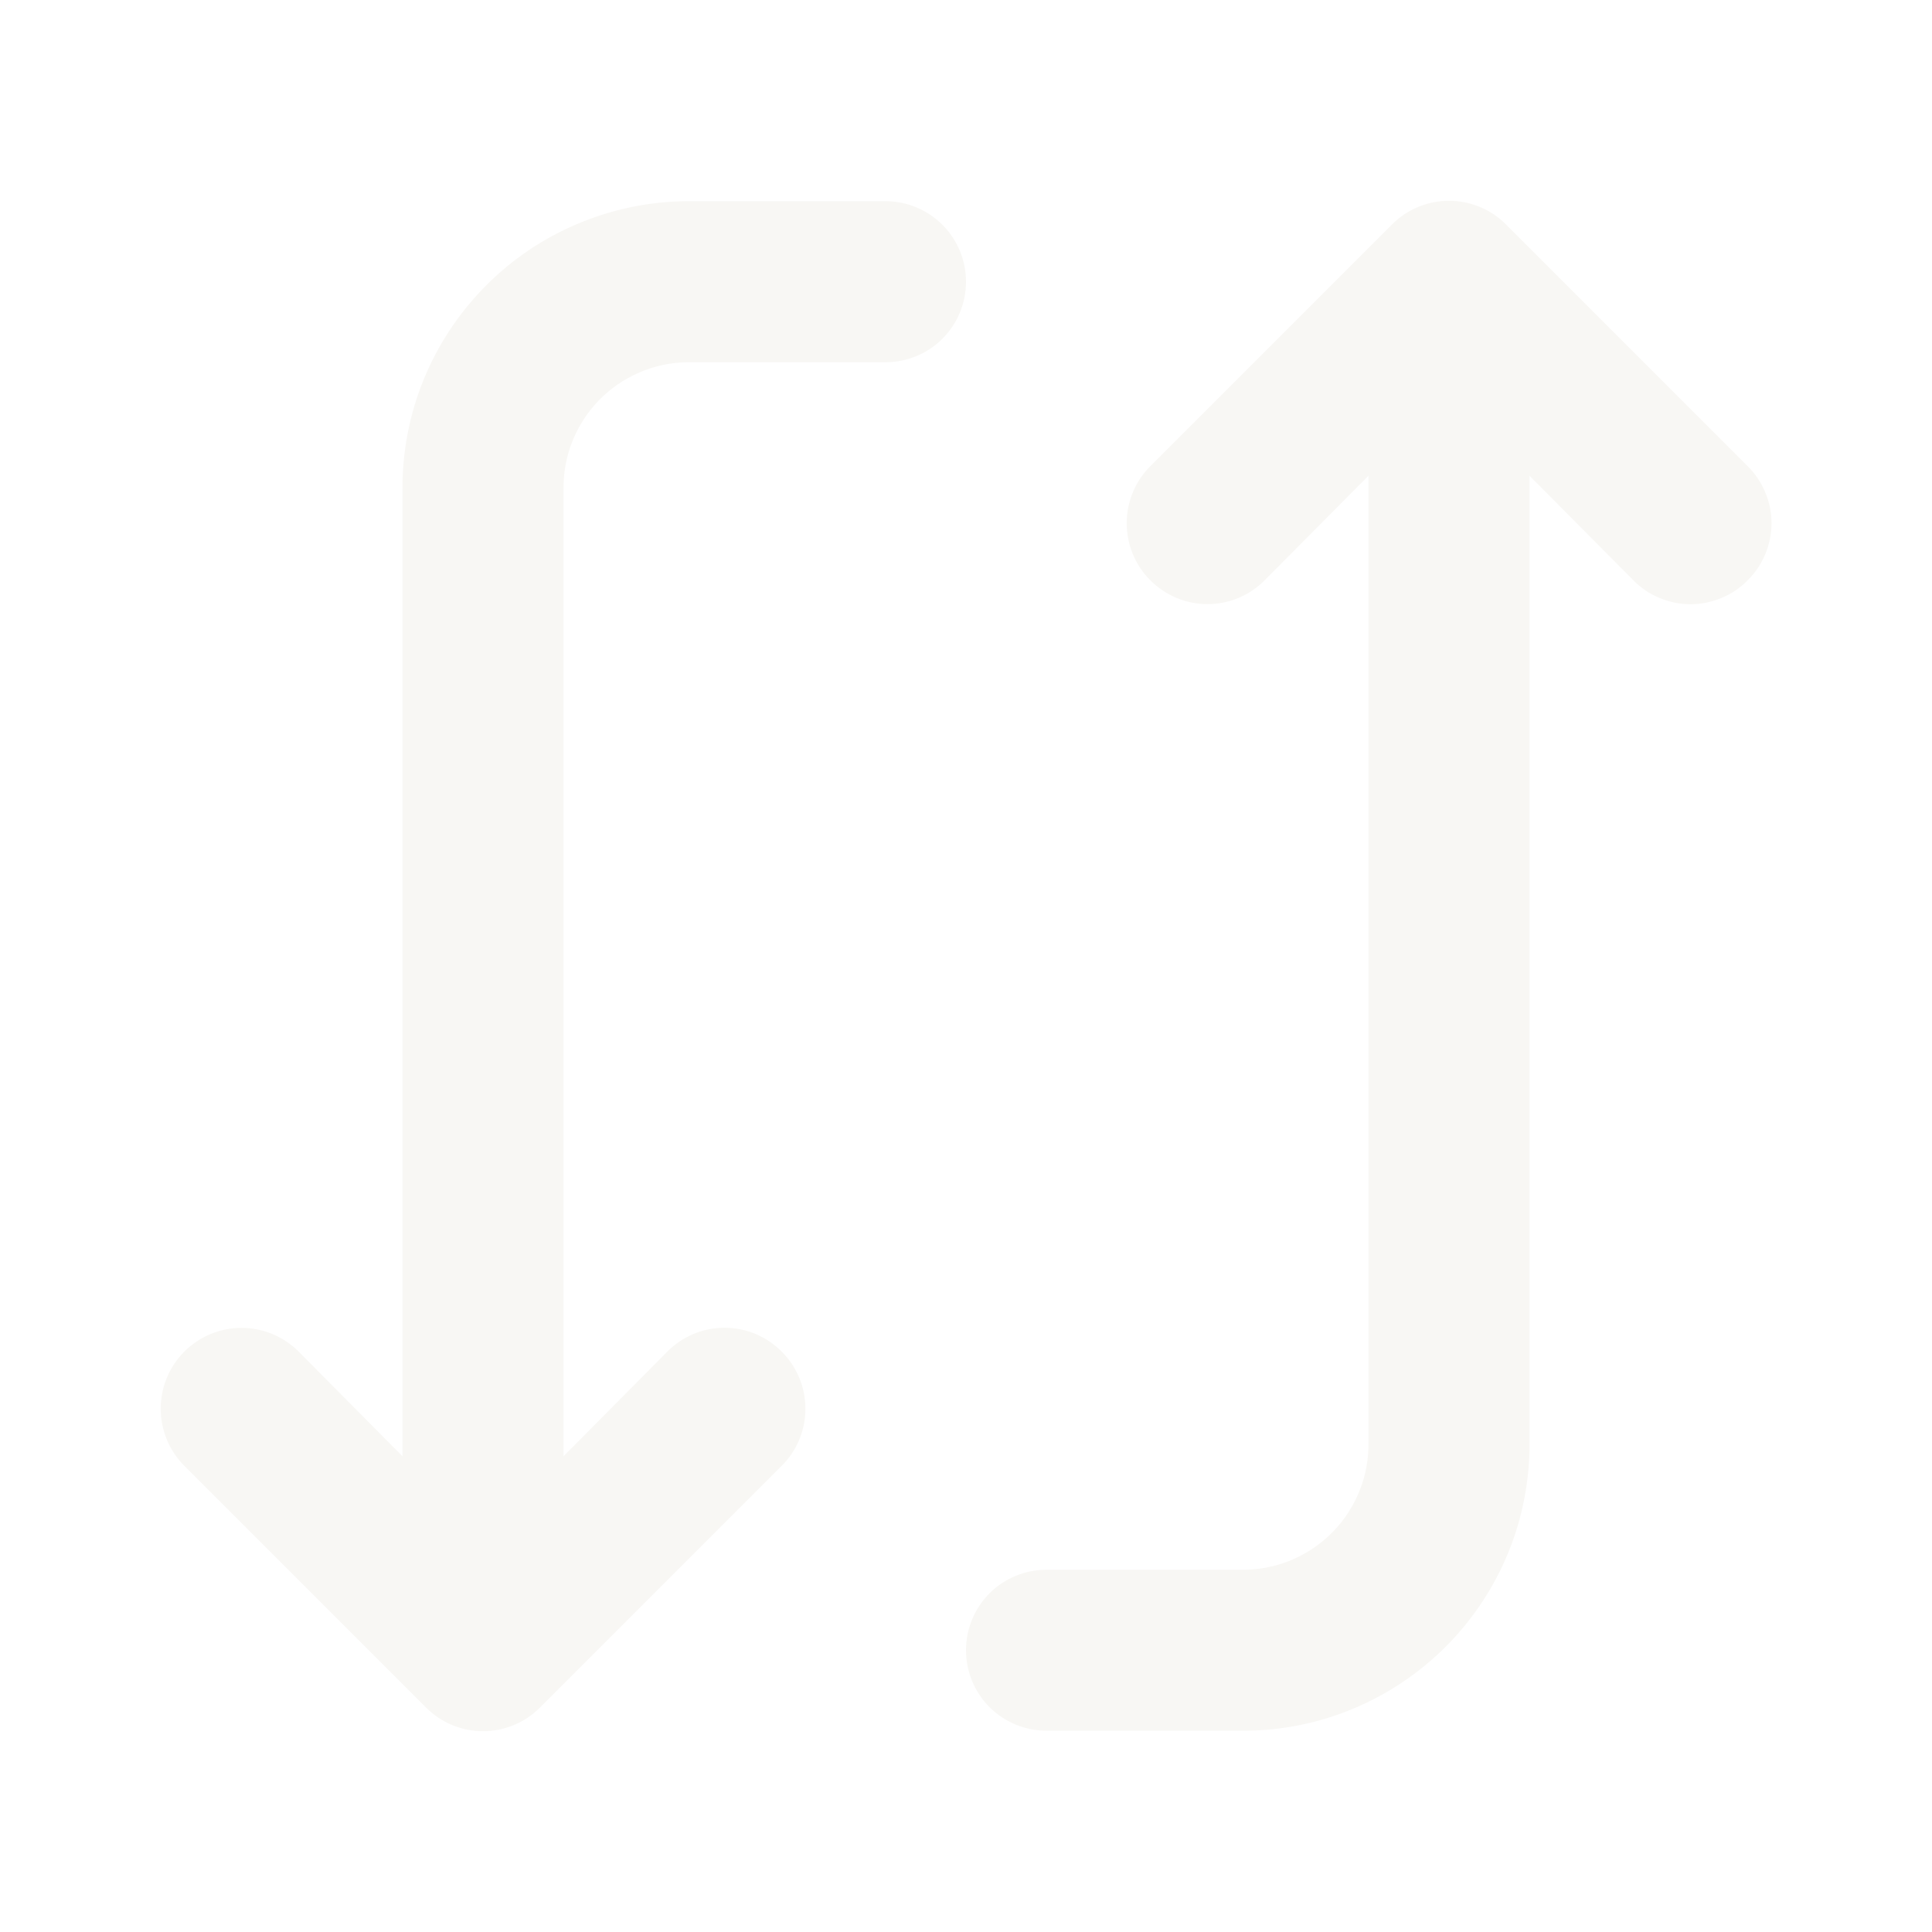
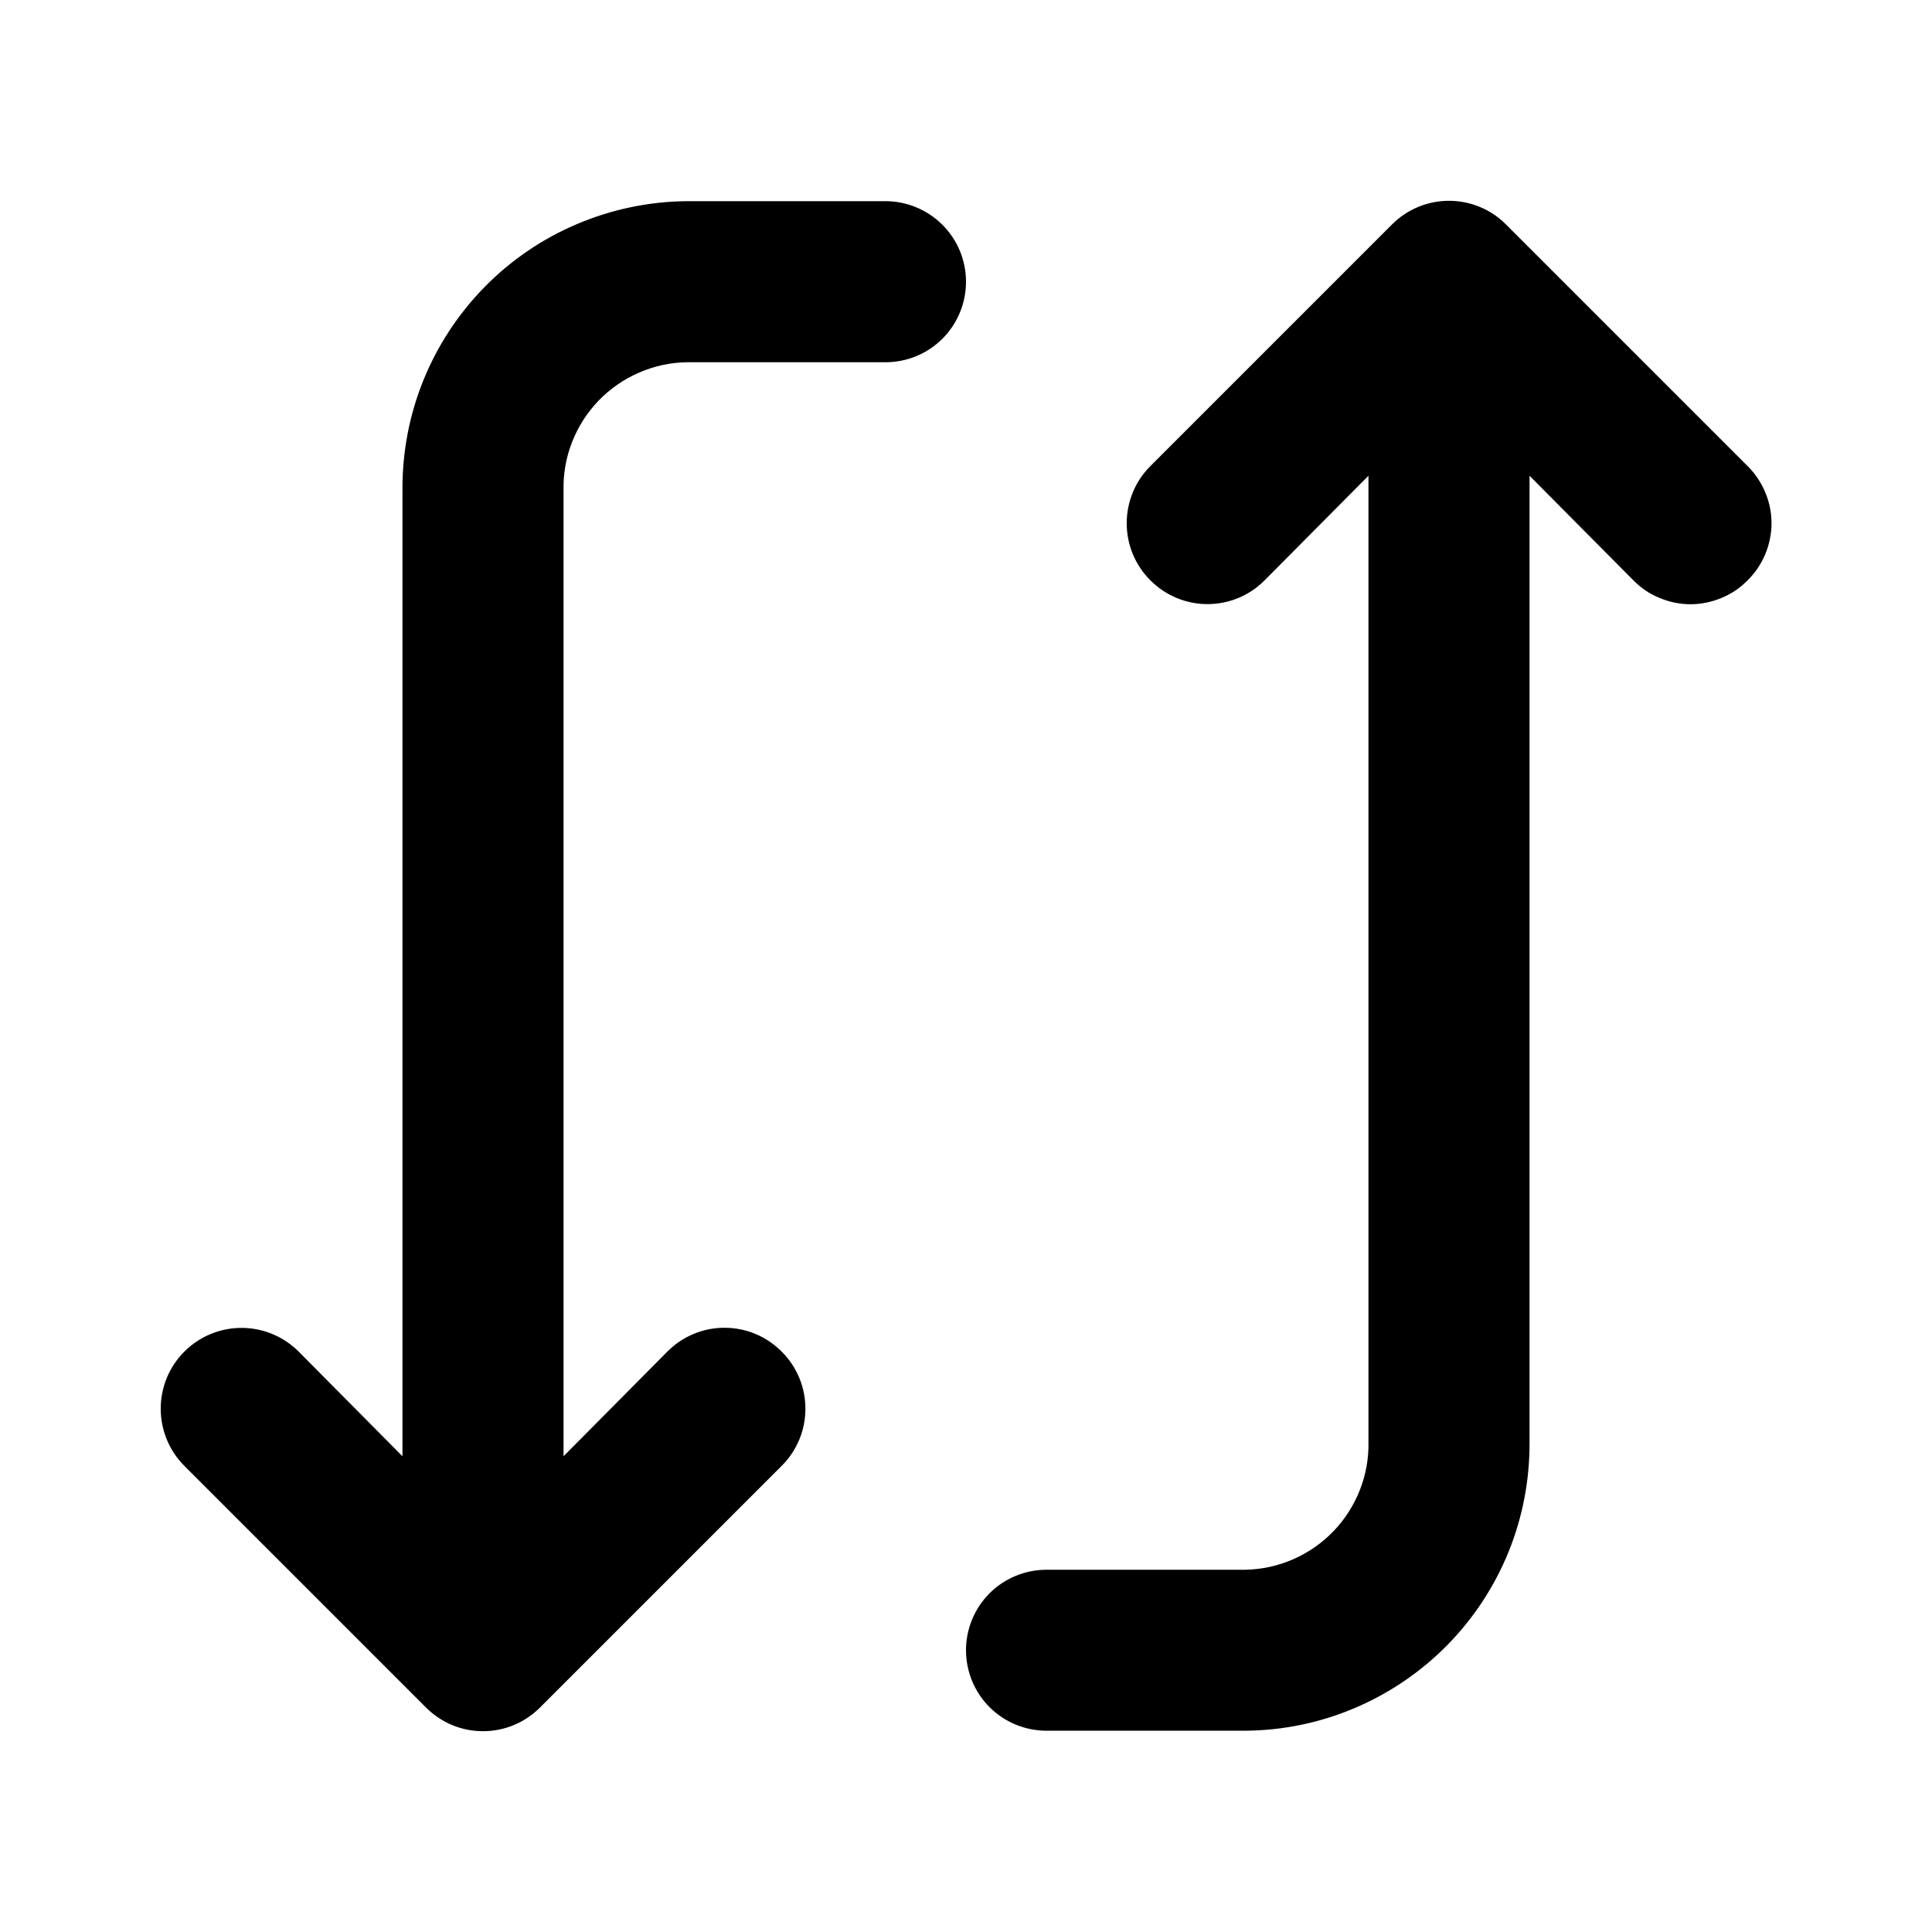
<svg xmlns="http://www.w3.org/2000/svg" width="16" height="16" viewBox="0 0 16 16" fill="none">
-   <path d="M3.333 4.06V12.06L2.473 11.193C2.348 11.068 2.178 10.997 2 10.997C1.822 10.997 1.652 11.068 1.527 11.193C1.401 11.319 1.331 11.489 1.331 11.666C1.331 11.844 1.401 12.014 1.527 12.14L3.527 14.14C3.589 14.202 3.662 14.252 3.744 14.286C3.825 14.32 3.912 14.337 4 14.337C4.088 14.337 4.175 14.32 4.256 14.286C4.338 14.252 4.411 14.202 4.473 14.14L6.473 12.14C6.536 12.078 6.585 12.004 6.619 11.923C6.653 11.842 6.67 11.755 6.67 11.666C6.67 11.579 6.653 11.491 6.619 11.41C6.585 11.329 6.536 11.255 6.473 11.193C6.411 11.131 6.338 11.081 6.256 11.047C6.175 11.013 6.088 10.996 6 10.996C5.912 10.996 5.825 11.013 5.744 11.047C5.662 11.081 5.589 11.131 5.527 11.193L4.667 12.06V4.06C4.664 3.923 4.688 3.787 4.738 3.66C4.788 3.533 4.862 3.417 4.957 3.318C5.052 3.22 5.165 3.141 5.29 3.087C5.415 3.032 5.55 3.002 5.687 3H7.333C7.51 3 7.68 2.93 7.805 2.805C7.93 2.68 8 2.51 8 2.333C8 2.156 7.93 1.987 7.805 1.862C7.68 1.737 7.51 1.666 7.333 1.666H5.687C5.375 1.669 5.067 1.733 4.78 1.855C4.493 1.976 4.233 2.153 4.014 2.376C3.796 2.598 3.623 2.861 3.506 3.15C3.389 3.439 3.331 3.748 3.333 4.06ZM9.527 3.86C9.401 3.985 9.331 4.156 9.331 4.333C9.331 4.511 9.401 4.681 9.527 4.806C9.652 4.932 9.822 5.003 10 5.003C10.178 5.003 10.348 4.932 10.473 4.806L11.333 3.94V11.94C11.336 12.076 11.312 12.212 11.262 12.339C11.212 12.466 11.138 12.583 11.043 12.681C10.948 12.78 10.835 12.858 10.71 12.913C10.585 12.968 10.45 12.997 10.313 13H8.667C8.49 13 8.32 13.07 8.195 13.195C8.07 13.32 8 13.49 8 13.666C8 13.843 8.07 14.013 8.195 14.138C8.32 14.263 8.49 14.333 8.667 14.333H10.313C10.625 14.331 10.933 14.267 11.22 14.145C11.507 14.023 11.767 13.846 11.986 13.624C12.204 13.402 12.377 13.139 12.494 12.85C12.611 12.561 12.669 12.252 12.667 11.94V3.94L13.527 4.806C13.589 4.869 13.662 4.919 13.744 4.952C13.825 4.986 13.912 5.004 14 5.004C14.088 5.004 14.175 4.986 14.256 4.952C14.338 4.919 14.411 4.869 14.473 4.806C14.536 4.744 14.585 4.671 14.619 4.59C14.653 4.508 14.671 4.421 14.671 4.333C14.671 4.245 14.653 4.158 14.619 4.077C14.585 3.996 14.536 3.922 14.473 3.86L12.473 1.86C12.411 1.797 12.338 1.748 12.256 1.714C12.175 1.68 12.088 1.663 12 1.663C11.912 1.663 11.825 1.68 11.744 1.714C11.662 1.748 11.589 1.797 11.527 1.86L9.527 3.86Z" fill="#F8F7F4" />
+   <path d="M3.333 4.06V12.06L2.473 11.193C2.348 11.068 2.178 10.997 2 10.997C1.822 10.997 1.652 11.068 1.527 11.193C1.401 11.319 1.331 11.489 1.331 11.666C1.331 11.844 1.401 12.014 1.527 12.14L3.527 14.14C3.589 14.202 3.662 14.252 3.744 14.286C3.825 14.32 3.912 14.337 4 14.337C4.088 14.337 4.175 14.32 4.256 14.286C4.338 14.252 4.411 14.202 4.473 14.14L6.473 12.14C6.536 12.078 6.585 12.004 6.619 11.923C6.653 11.842 6.67 11.755 6.67 11.666C6.67 11.579 6.653 11.491 6.619 11.41C6.585 11.329 6.536 11.255 6.473 11.193C6.411 11.131 6.338 11.081 6.256 11.047C6.175 11.013 6.088 10.996 6 10.996C5.912 10.996 5.825 11.013 5.744 11.047C5.662 11.081 5.589 11.131 5.527 11.193L4.667 12.06V4.06C4.664 3.923 4.688 3.787 4.738 3.66C4.788 3.533 4.862 3.417 4.957 3.318C5.052 3.22 5.165 3.141 5.29 3.087C5.415 3.032 5.55 3.002 5.687 3H7.333C7.51 3 7.68 2.93 7.805 2.805C7.93 2.68 8 2.51 8 2.333C8 2.156 7.93 1.987 7.805 1.862C7.68 1.737 7.51 1.666 7.333 1.666H5.687C5.375 1.669 5.067 1.733 4.78 1.855C4.493 1.976 4.233 2.153 4.014 2.376C3.796 2.598 3.623 2.861 3.506 3.15C3.389 3.439 3.331 3.748 3.333 4.06ZM9.527 3.86C9.401 3.985 9.331 4.156 9.331 4.333C9.331 4.511 9.401 4.681 9.527 4.806C9.652 4.932 9.822 5.003 10 5.003C10.178 5.003 10.348 4.932 10.473 4.806L11.333 3.94V11.94C11.336 12.076 11.312 12.212 11.262 12.339C11.212 12.466 11.138 12.583 11.043 12.681C10.948 12.78 10.835 12.858 10.71 12.913C10.585 12.968 10.45 12.997 10.313 13H8.667C8.49 13 8.32 13.07 8.195 13.195C8.07 13.32 8 13.49 8 13.666C8 13.843 8.07 14.013 8.195 14.138C8.32 14.263 8.49 14.333 8.667 14.333H10.313C10.625 14.331 10.933 14.267 11.22 14.145C11.507 14.023 11.767 13.846 11.986 13.624C12.204 13.402 12.377 13.139 12.494 12.85C12.611 12.561 12.669 12.252 12.667 11.94V3.94L13.527 4.806C13.589 4.869 13.662 4.919 13.744 4.952C13.825 4.986 13.912 5.004 14 5.004C14.088 5.004 14.175 4.986 14.256 4.952C14.338 4.919 14.411 4.869 14.473 4.806C14.536 4.744 14.585 4.671 14.619 4.59C14.653 4.508 14.671 4.421 14.671 4.333C14.671 4.245 14.653 4.158 14.619 4.077C14.585 3.996 14.536 3.922 14.473 3.86L12.473 1.86C12.411 1.797 12.338 1.748 12.256 1.714C12.175 1.68 12.088 1.663 12 1.663C11.912 1.663 11.825 1.68 11.744 1.714C11.662 1.748 11.589 1.797 11.527 1.86L9.527 3.86Z" fill="#000000" />
</svg>
